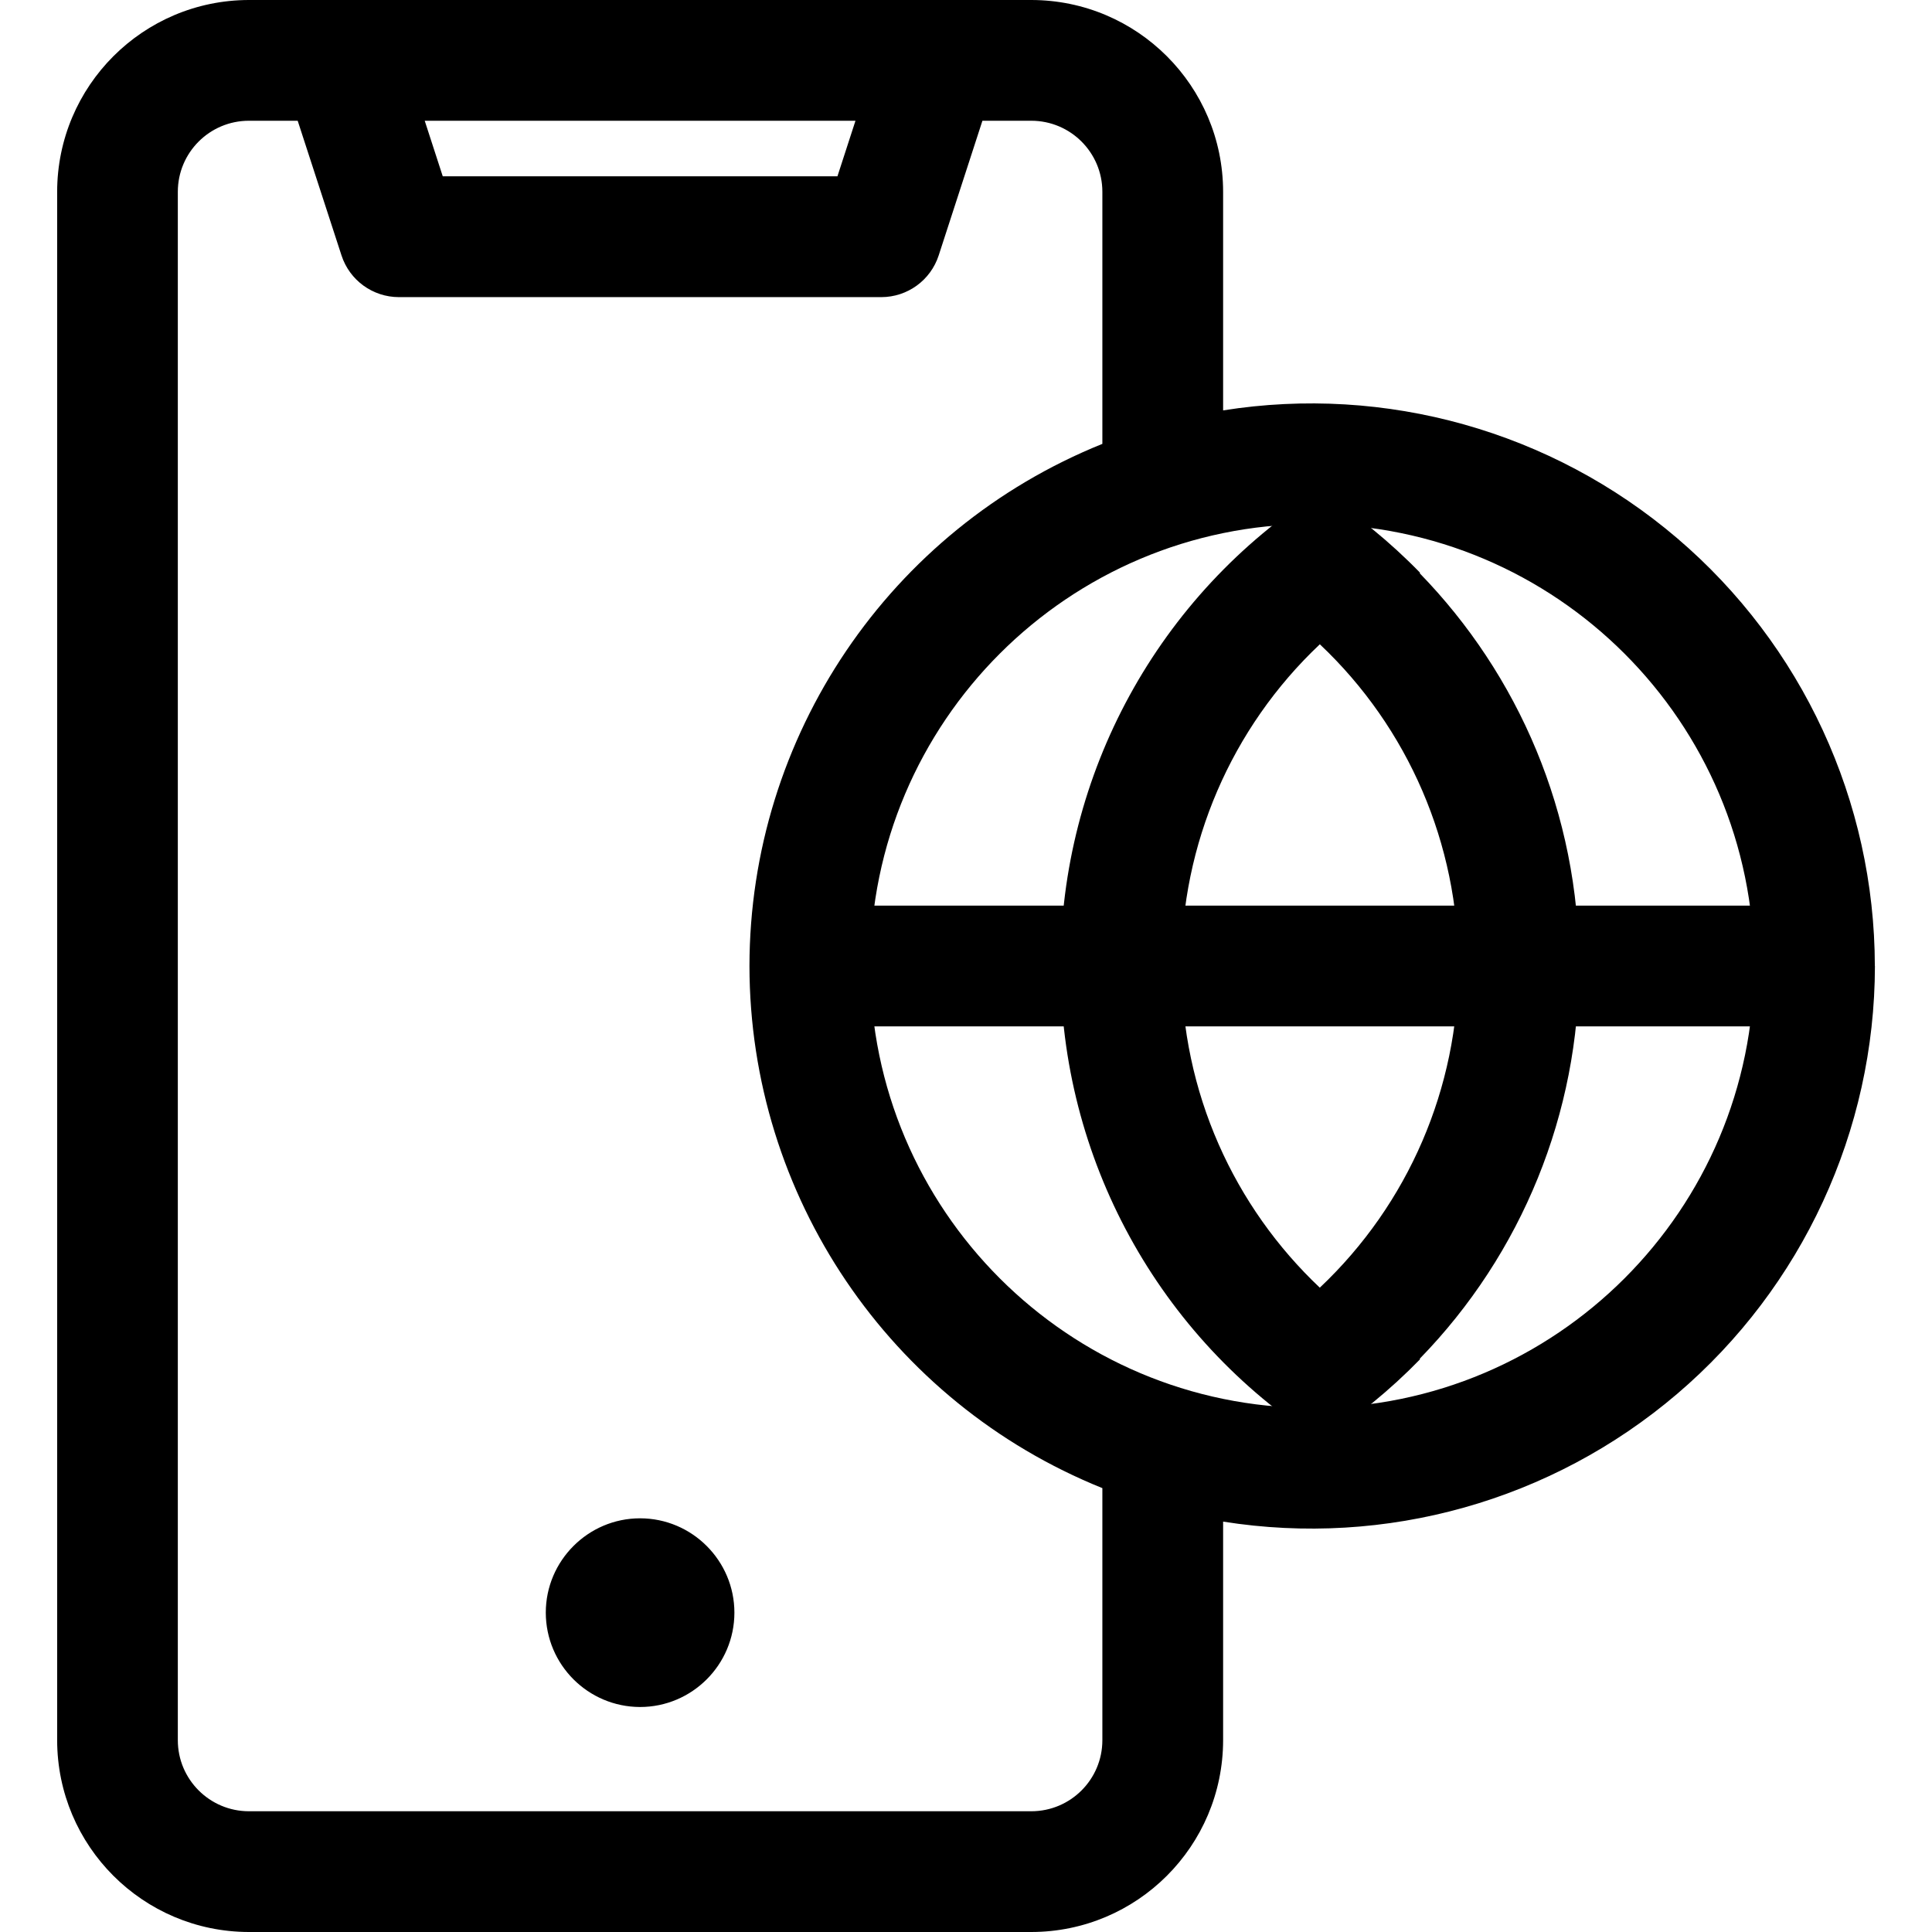
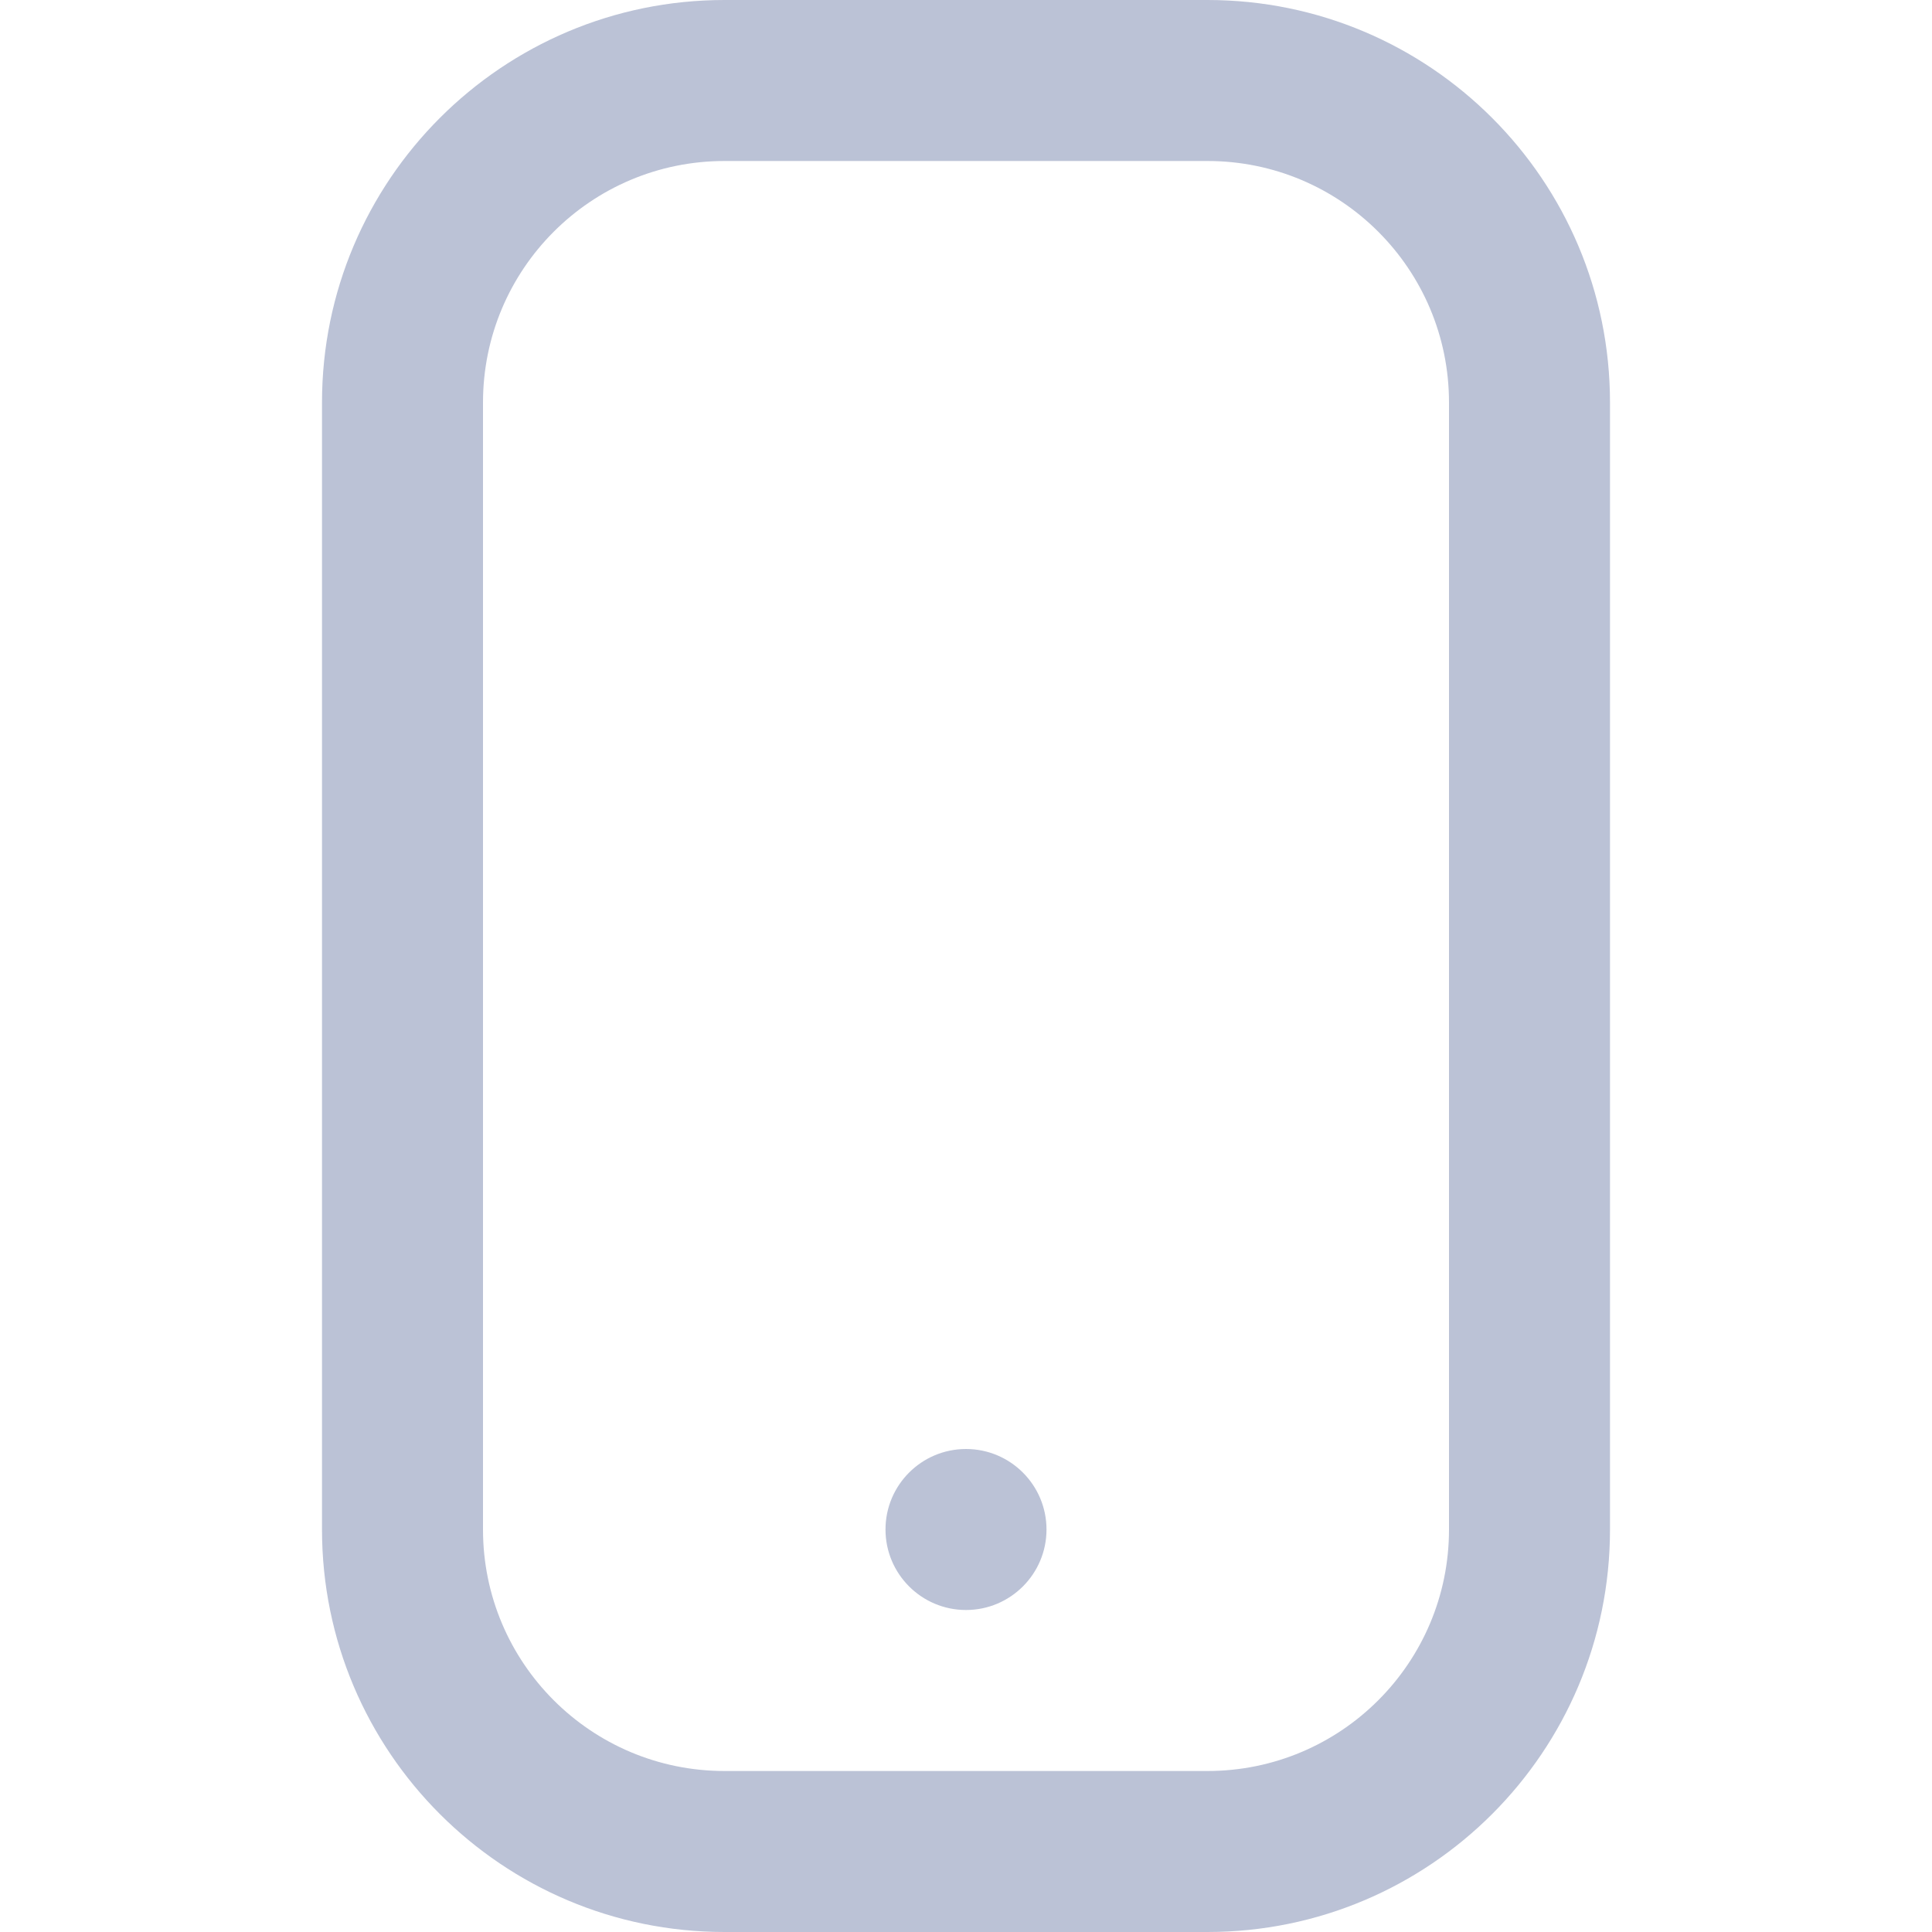
- <svg xmlns="http://www.w3.org/2000/svg" fill="none" viewBox="0 0 24 24">
-   <path d="M9.123 20.033c0 .646-.526 1.172-1.172 1.172a1.174 1.174 0 0 1-1.171-1.172c0-.645.526-1.172 1.171-1.172.646 0 1.172.527 1.172 1.172ZM23.291 12a6.998 6.998 0 0 1-8.097 6.902v2.716A2.385 2.385 0 0 1 12.81 24h-9.72A2.385 2.385 0 0 1 .71 21.618V2.382A2.385 2.385 0 0 1 3.092 0h9.72a2.385 2.385 0 0 1 2.382 2.382v2.716A6.998 6.998 0 0 1 23.29 12ZM5.276 1.5l.224.69h4.903l.224-.69H5.276Zm8.418 16.986A7.001 7.001 0 0 1 9.31 12a7.001 7.001 0 0 1 4.384-6.486V2.382a.883.883 0 0 0-.883-.882h-.607l-.543 1.672a.75.75 0 0 1-.713.519H4.955a.75.75 0 0 1-.713-.519L3.698 1.5h-.606a.883.883 0 0 0-.883.882v19.236c0 .486.396.882.883.882h9.72a.883.883 0 0 0 .882-.882v-3.132ZM21.79 12a5.496 5.496 0 0 0-5.49-5.49A5.496 5.496 0 0 0 10.81 12a5.496 5.496 0 0 0 5.49 5.49A5.496 5.496 0 0 0 21.79 12Z" fill="#000" />
-   <path d="M10.595 11.25h11.41v1.5h-11.41v-1.5Z" fill="#000" />
-   <path fill-rule="evenodd" clip-rule="evenodd" d="m17.635 7.12.007-.004a7.037 7.037 0 0 0-1.241-1.013A6.995 6.995 0 0 0 13.174 12a6.995 6.995 0 0 0 3.227 5.897c.452-.29.868-.63 1.241-1.013a.155.155 0 0 1-.007-.004A6.977 6.977 0 0 0 19.616 12c0-1.898-.755-3.62-1.981-4.88Zm-1.24.884A5.485 5.485 0 0 0 14.675 12c0 1.574.66 2.994 1.72 3.996A5.485 5.485 0 0 0 18.116 12a5.485 5.485 0 0 0-1.72-3.996Z" fill="#000" />
+ <svg xmlns="http://www.w3.org/2000/svg" viewBox="0 0 24 24" fill="none">
+   <path fill-rule="evenodd" clip-rule="evenodd" d="M9 0C6.239 0 4 2.239 4 5V19C4 21.761 6.239 24 9 24H15C17.761 24 20 21.761 20 19V5C20 2.239 17.761 0 15 0H9ZM6 5C6 3.343 7.343 2 9 2H15C16.657 2 18 3.343 18 5V19C18 20.657 16.657 22 15 22H9C7.343 22 6 20.657 6 19V5ZM12 20C12.552 20 13 19.552 13 19C13 18.448 12.552 18 12 18C11.448 18 11 18.448 11 19C11 19.552 11.448 20 12 20Z" fill="#BBC2D6" />
</svg>
